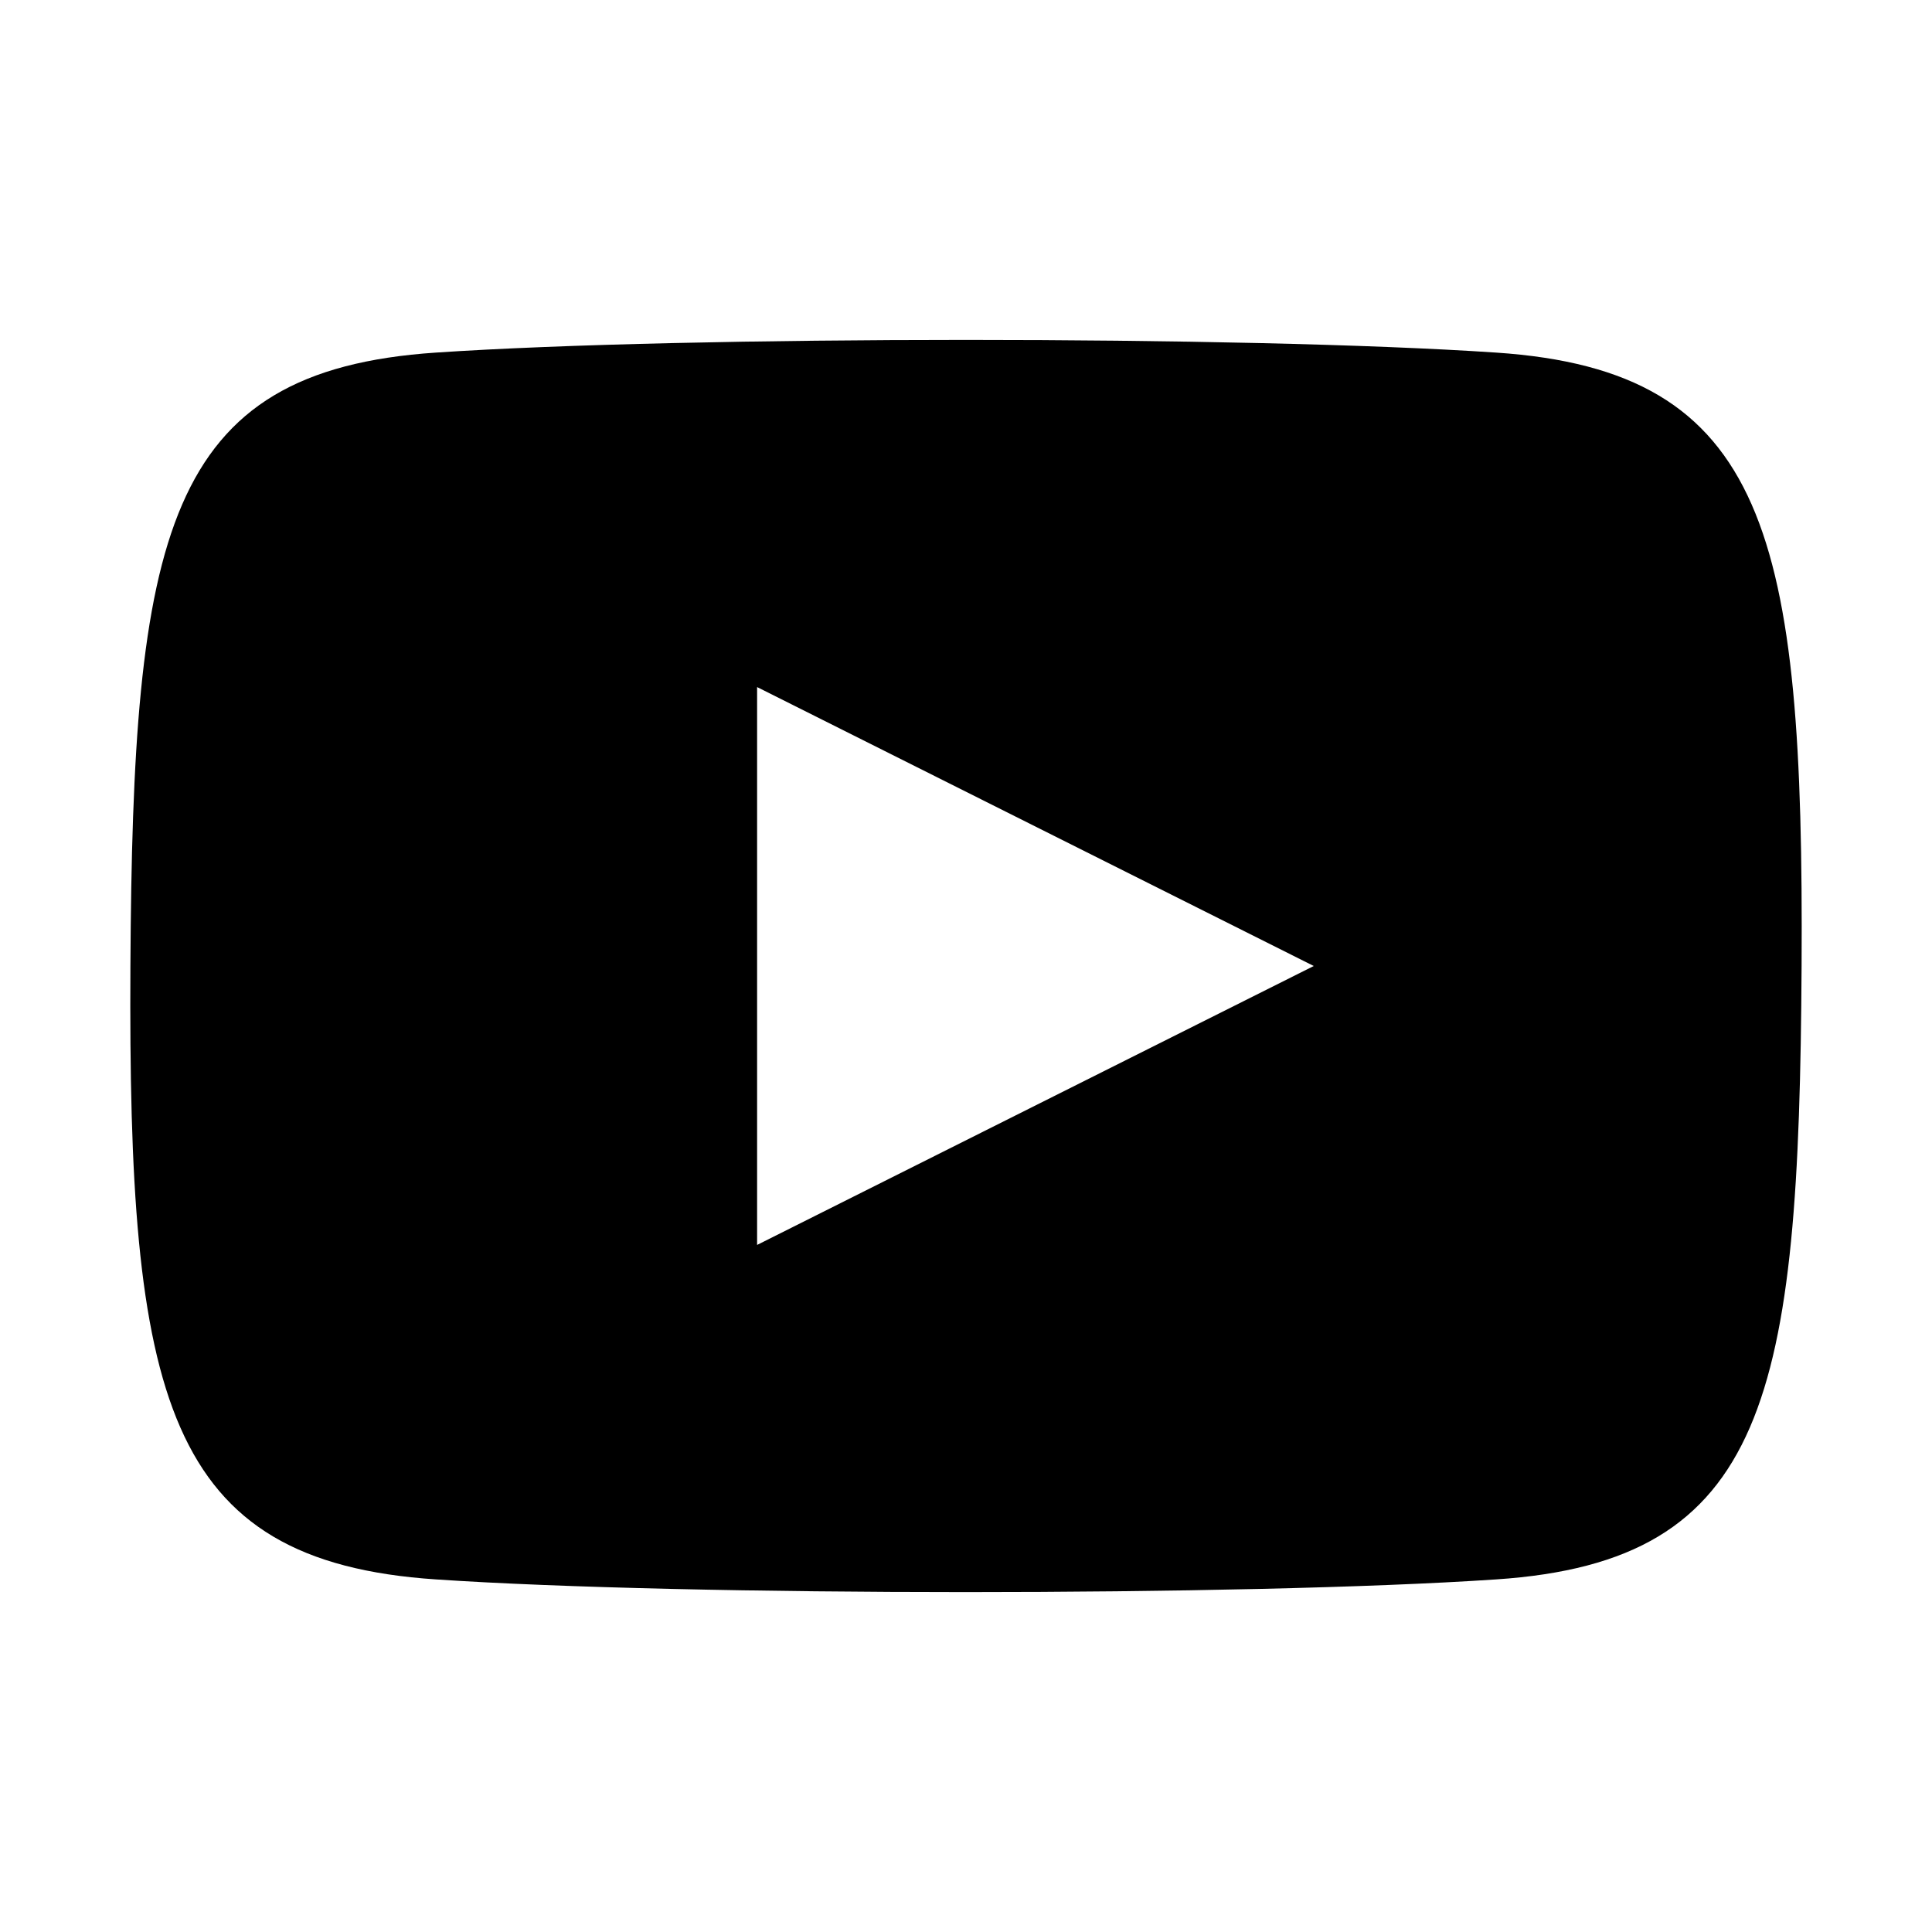
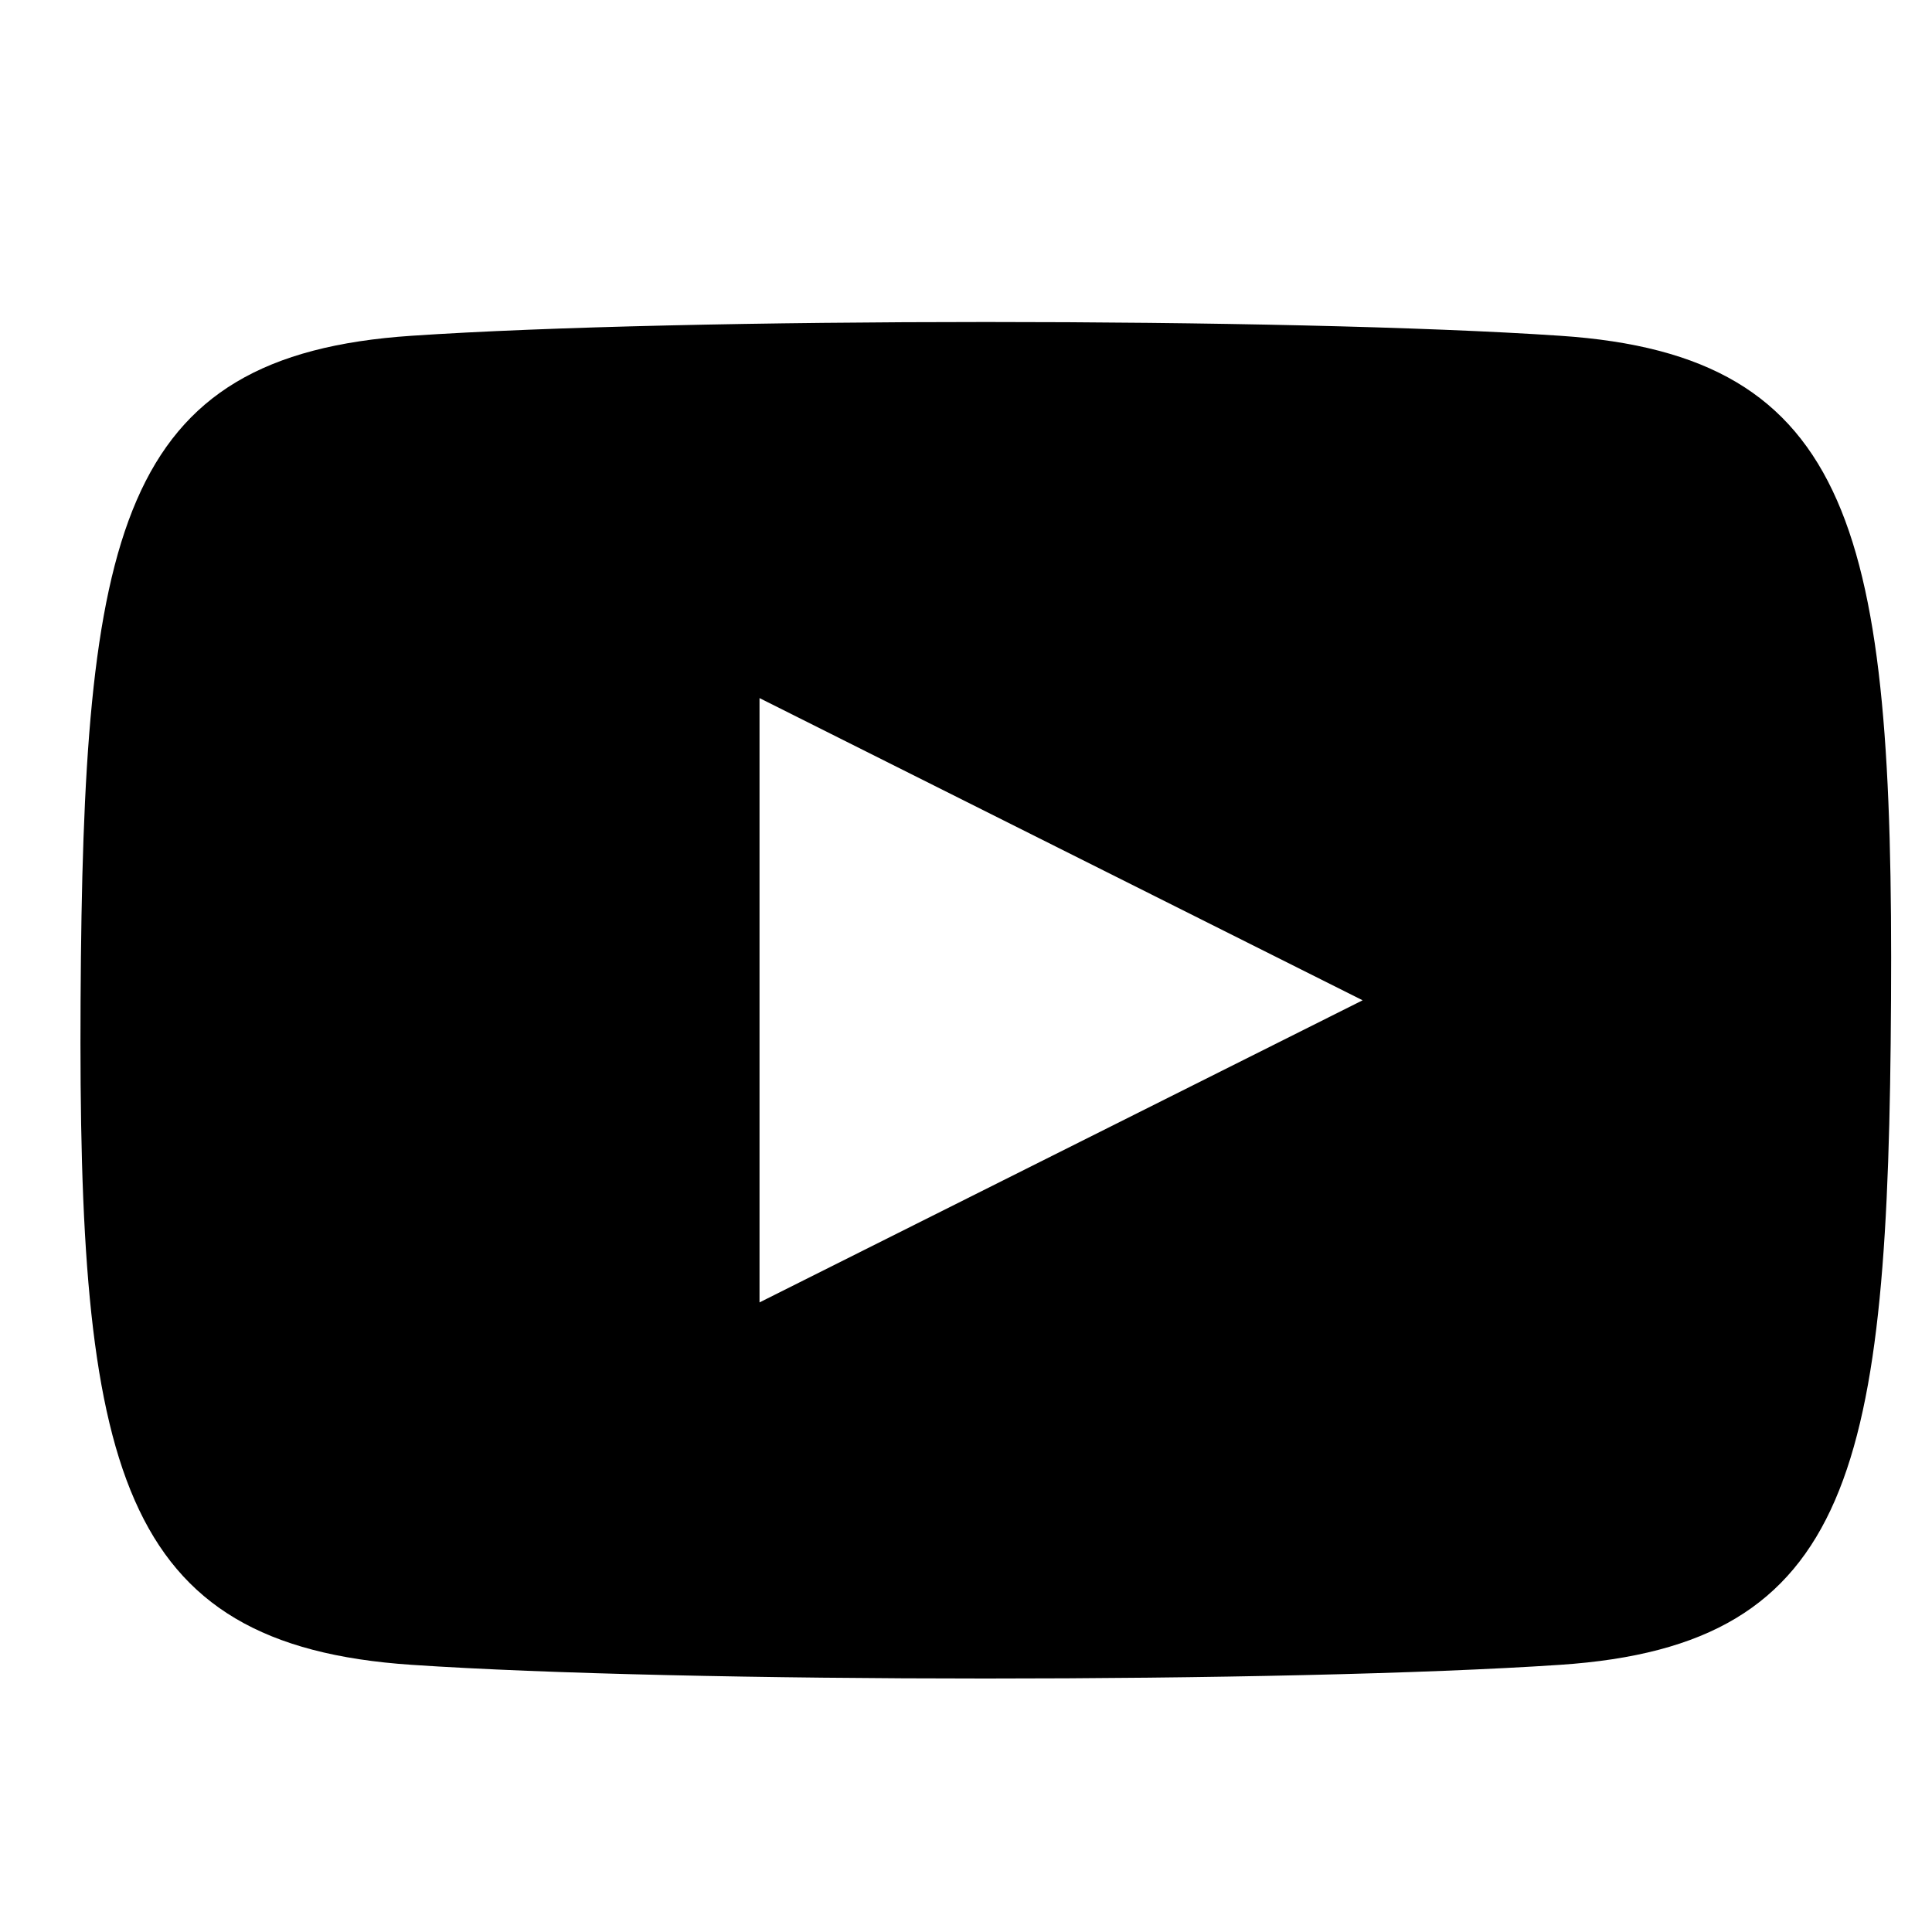
- <svg xmlns="http://www.w3.org/2000/svg" width="24" height="24" viewBox="0 0 16 16">
-   <path fill="currentColor" d="M12.39,2.92c-2.08-.14-6.7-.14-8.78,0C1.36,3.07,1.1,4.43,1.08,8s.28,4.93,2.53,5.08c2.07.14,6.7.14,8.78,0,2.25-.15,2.51-1.51,2.53-5.08S14.64,3.07,12.39,2.92ZM6.27,10.31V5.69L10.88,8Z" />
+ <svg xmlns="http://www.w3.org/2000/svg" width="24" height="24" viewBox="0 0 24 24">
+   <path d="M5.113 4.171C8.493 3.943 16 3.943 19.38 4.171C23.037 4.414 23.524 6.624 23.491 12.426C23.459 18.227 23.037 20.437 19.38 20.681C16 20.908 8.476 20.908 5.113 20.681C1.456 20.437 0.969 18.227 1.001 12.426C1.034 6.624 1.456 4.414 5.113 4.171ZM16.927 12.426L9.435 8.672V16.179L16.927 12.426Z" fill="currentColor" />
</svg>
